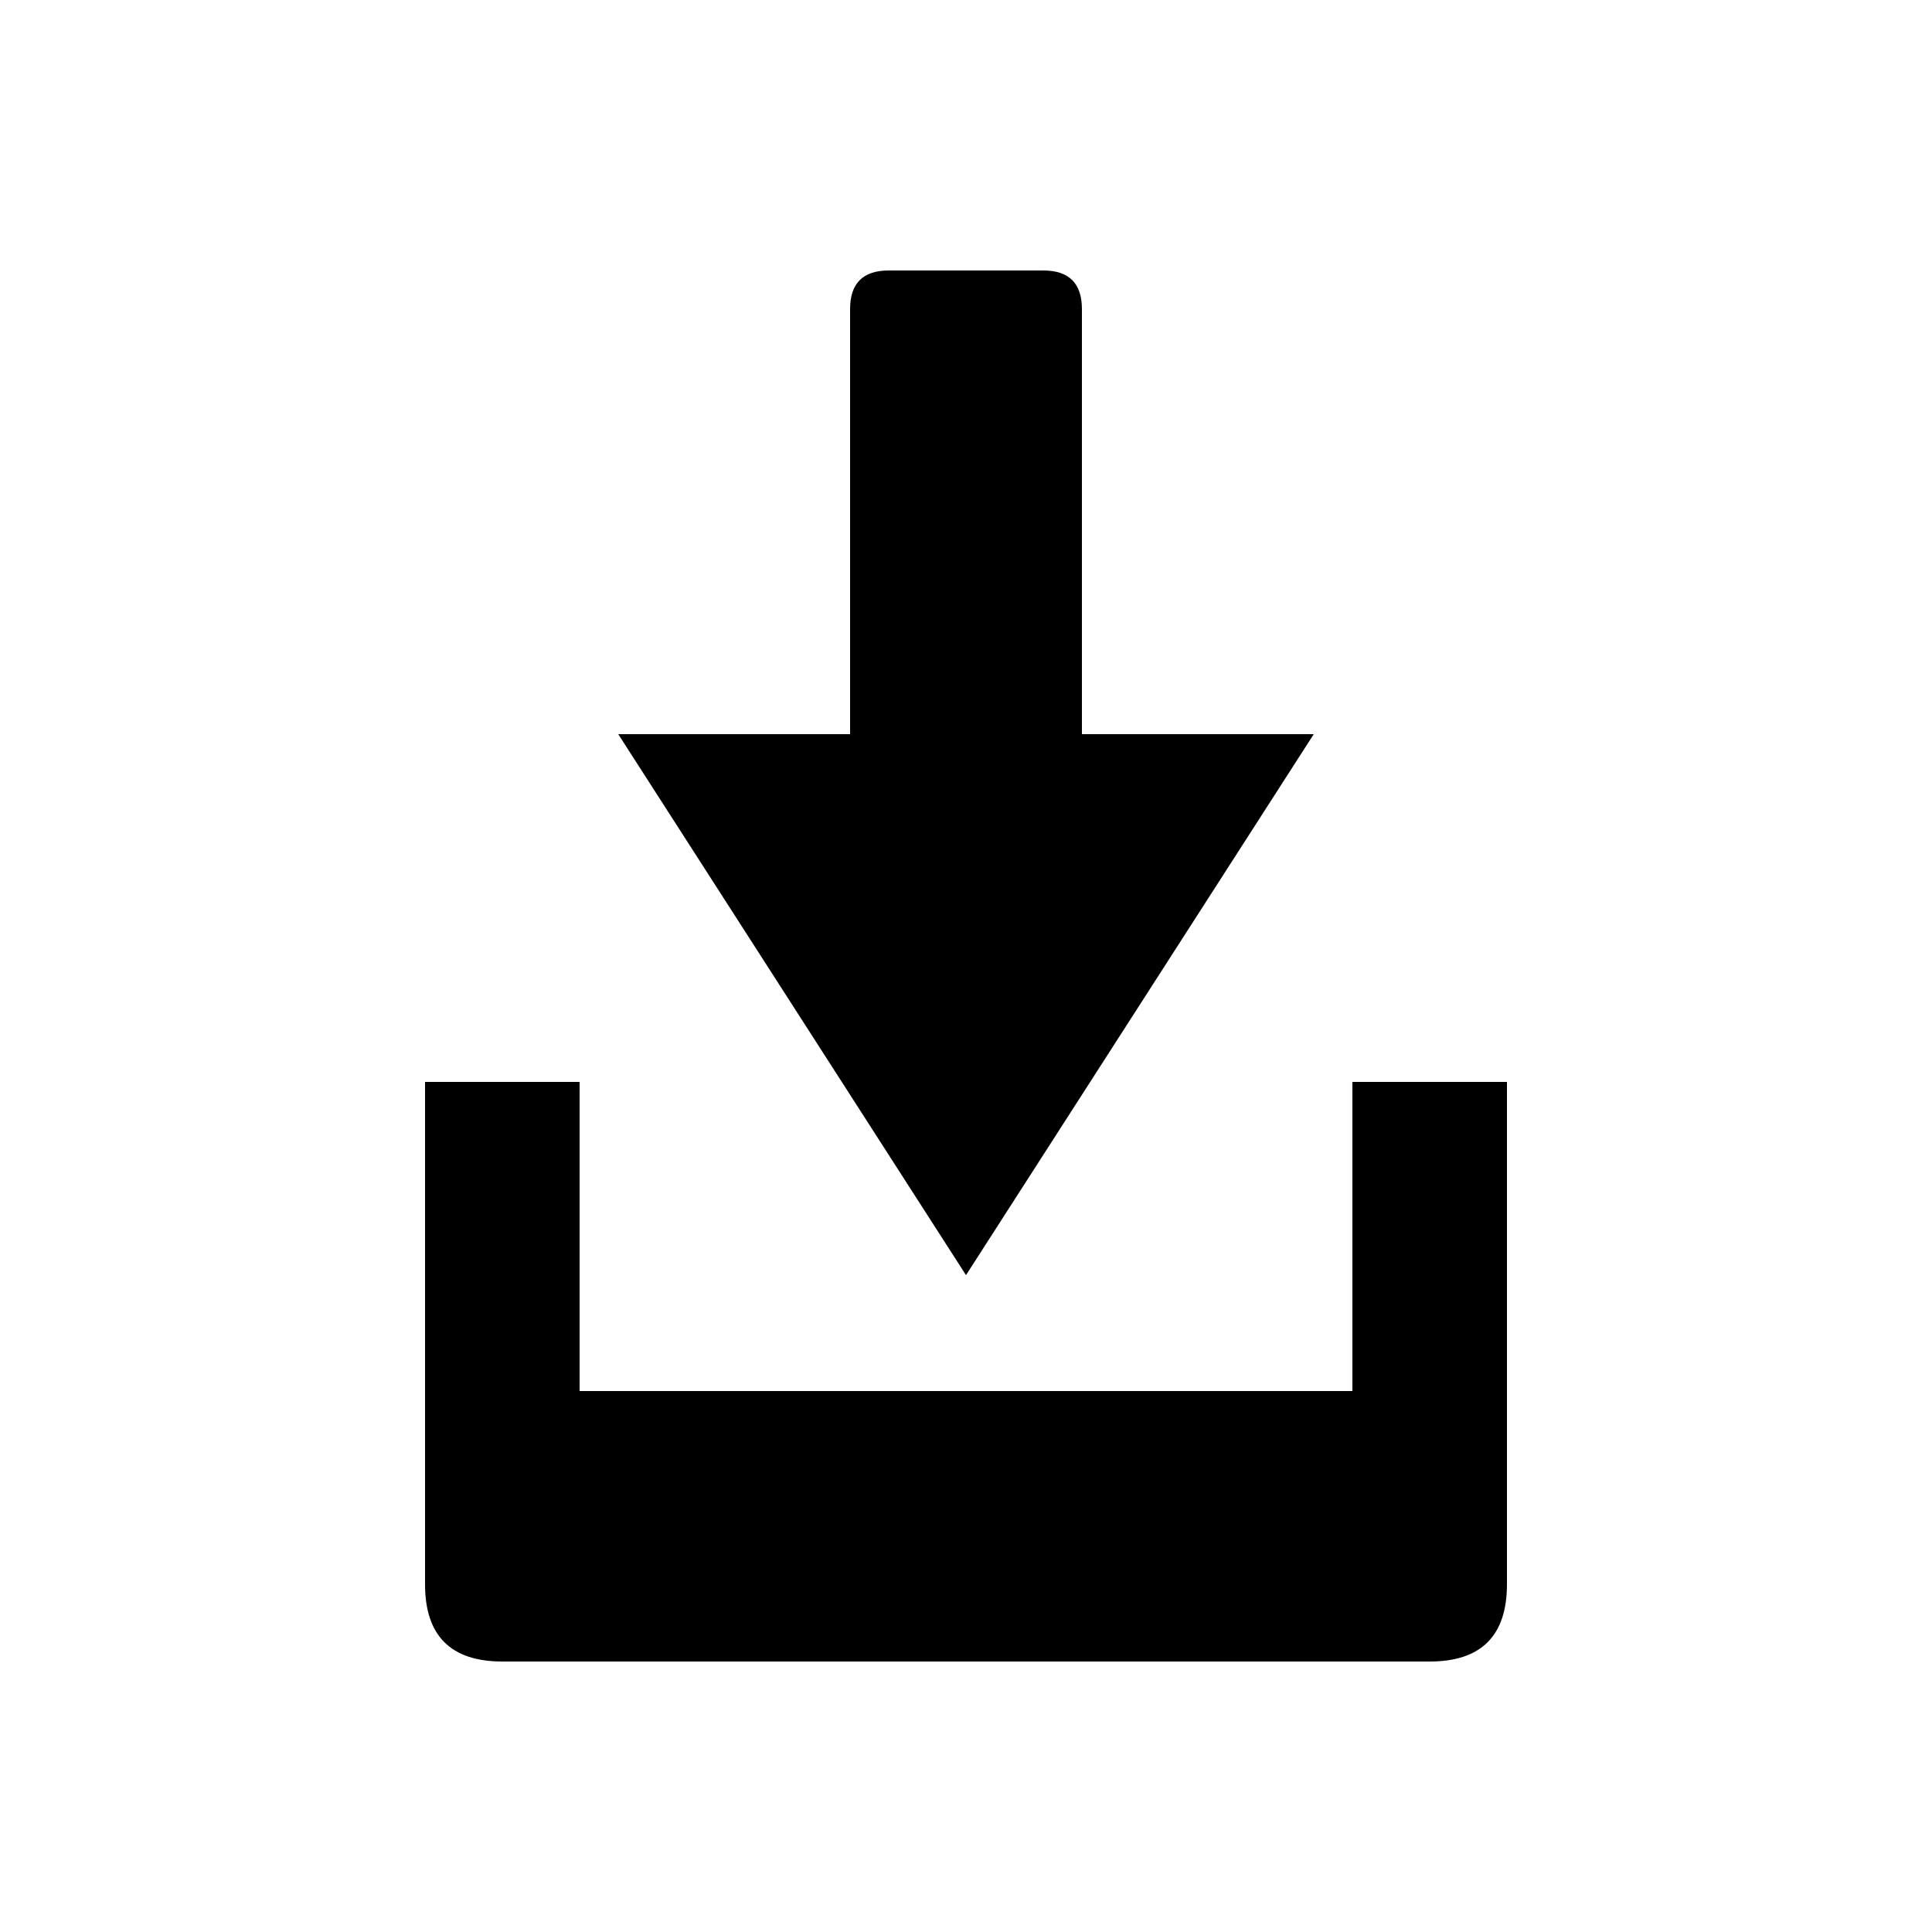
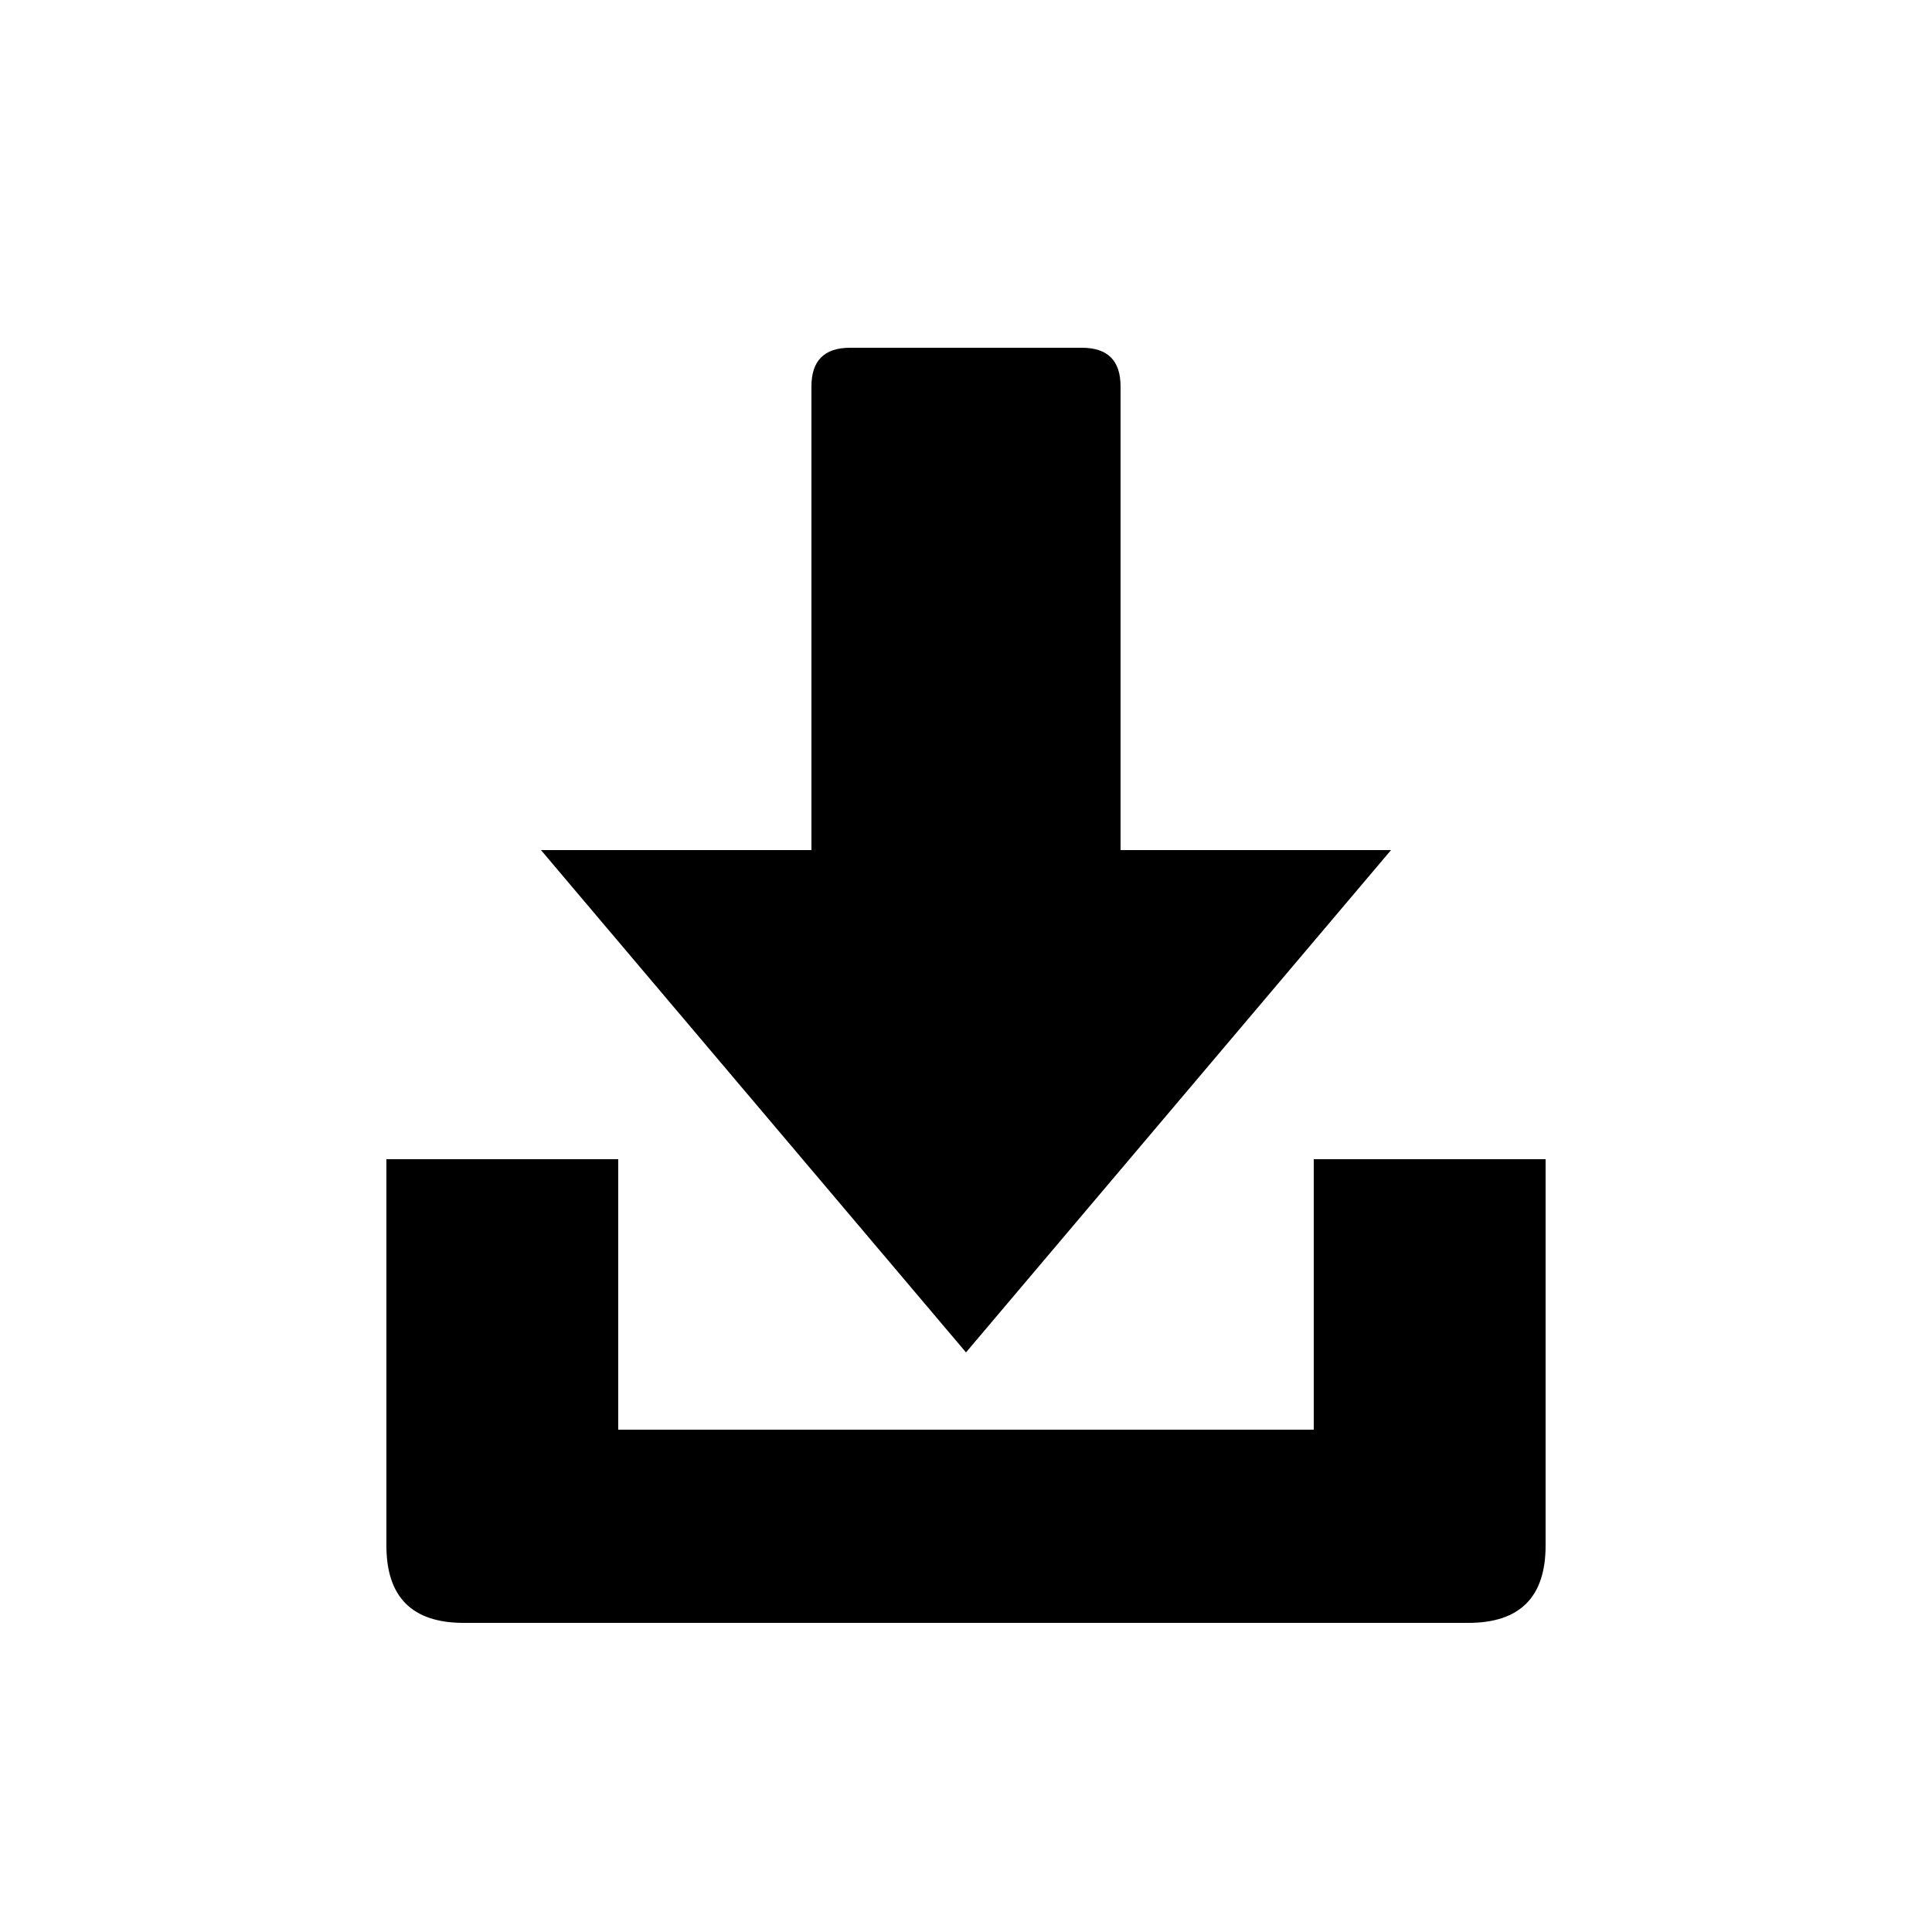
<svg xmlns="http://www.w3.org/2000/svg" viewBox="0 0 100 100" fill="currentColor">
-   <path d="M46 14 L54 14 Q56 14 56 16 L56 38 L68 38 L50 66 L32 38 L44 38 L44 16 Q44 14 46 14 Z" />
-   <path d="M22 56 L30 56 L30 72 L70 72 L70 56 L78 56 L78 82 Q78 86 74 86 L26 86 Q22 86 22 82 Z" />
+   <path d="M44 18 L56 18 Q58 18 58 20 L58 44 L72 44 L50 70 L28 44 L42 44 L42 20 Q42 18 44 18 Z" />
+   <path d="M20 60 L32 60 L32 74 L68 74 L68 60 L80 60 L80 80 Q80 84 76 84 L24 84 Q20 84 20 80 Z" />
</svg>
